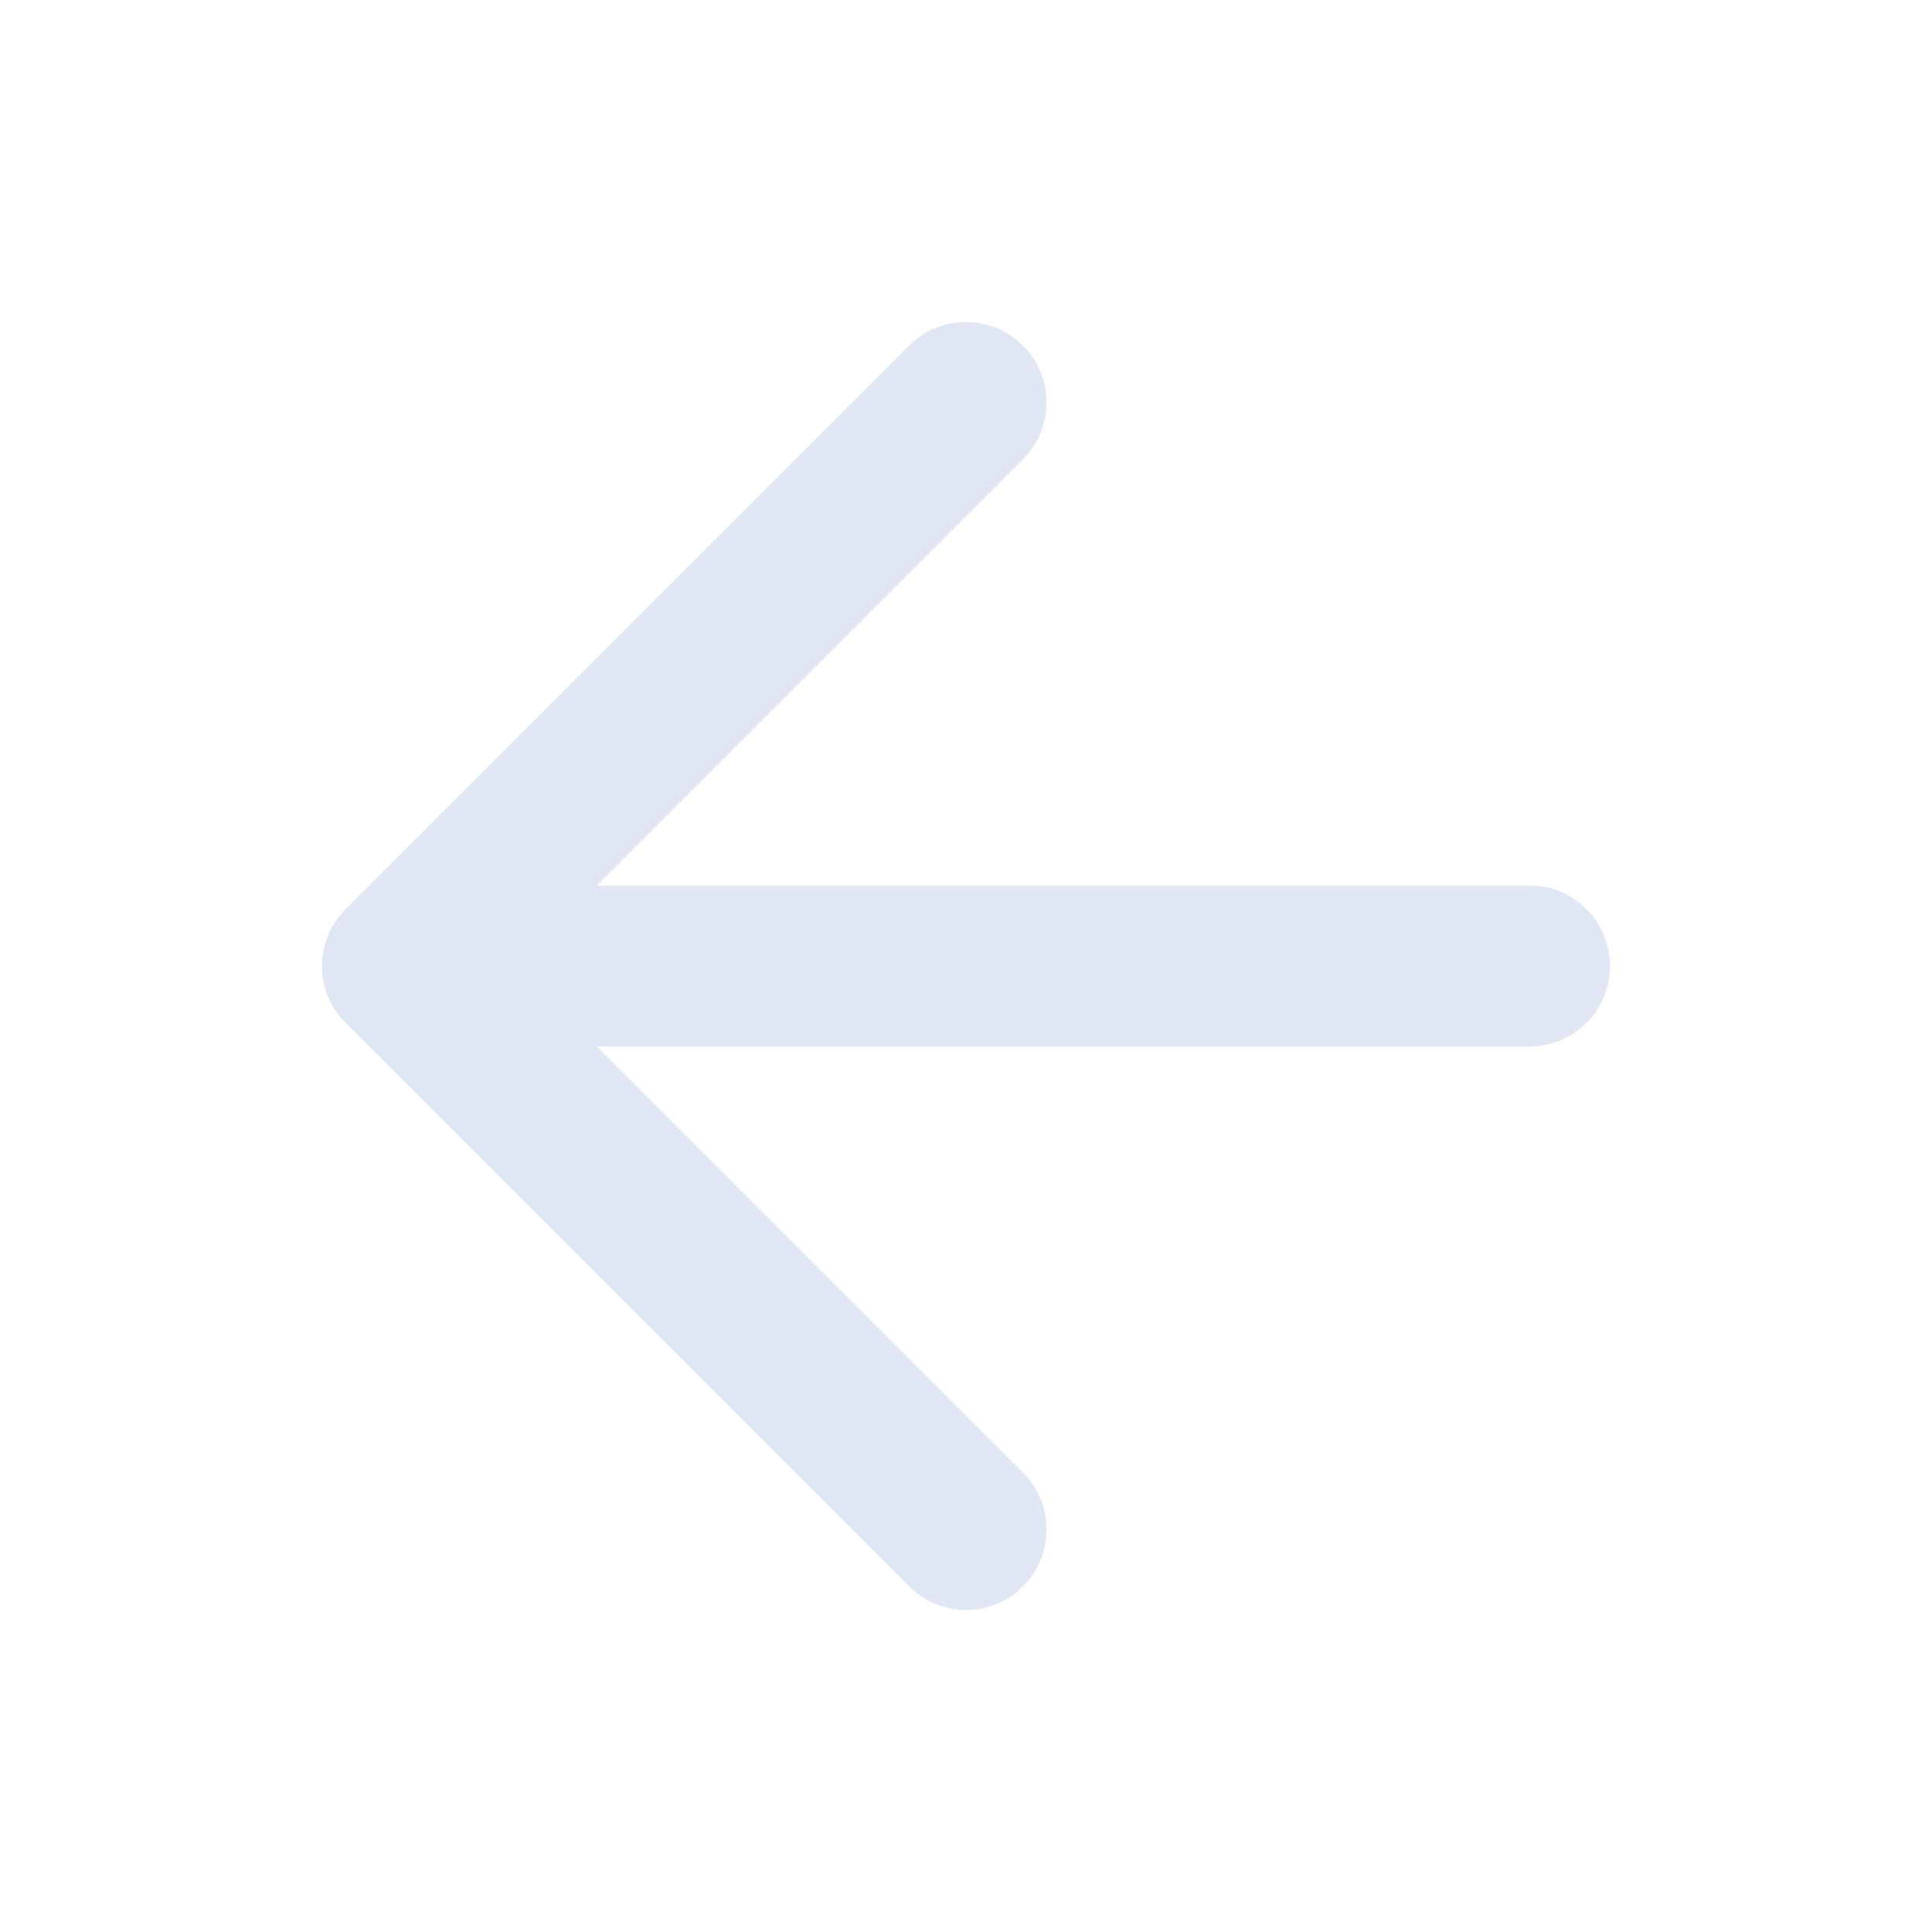
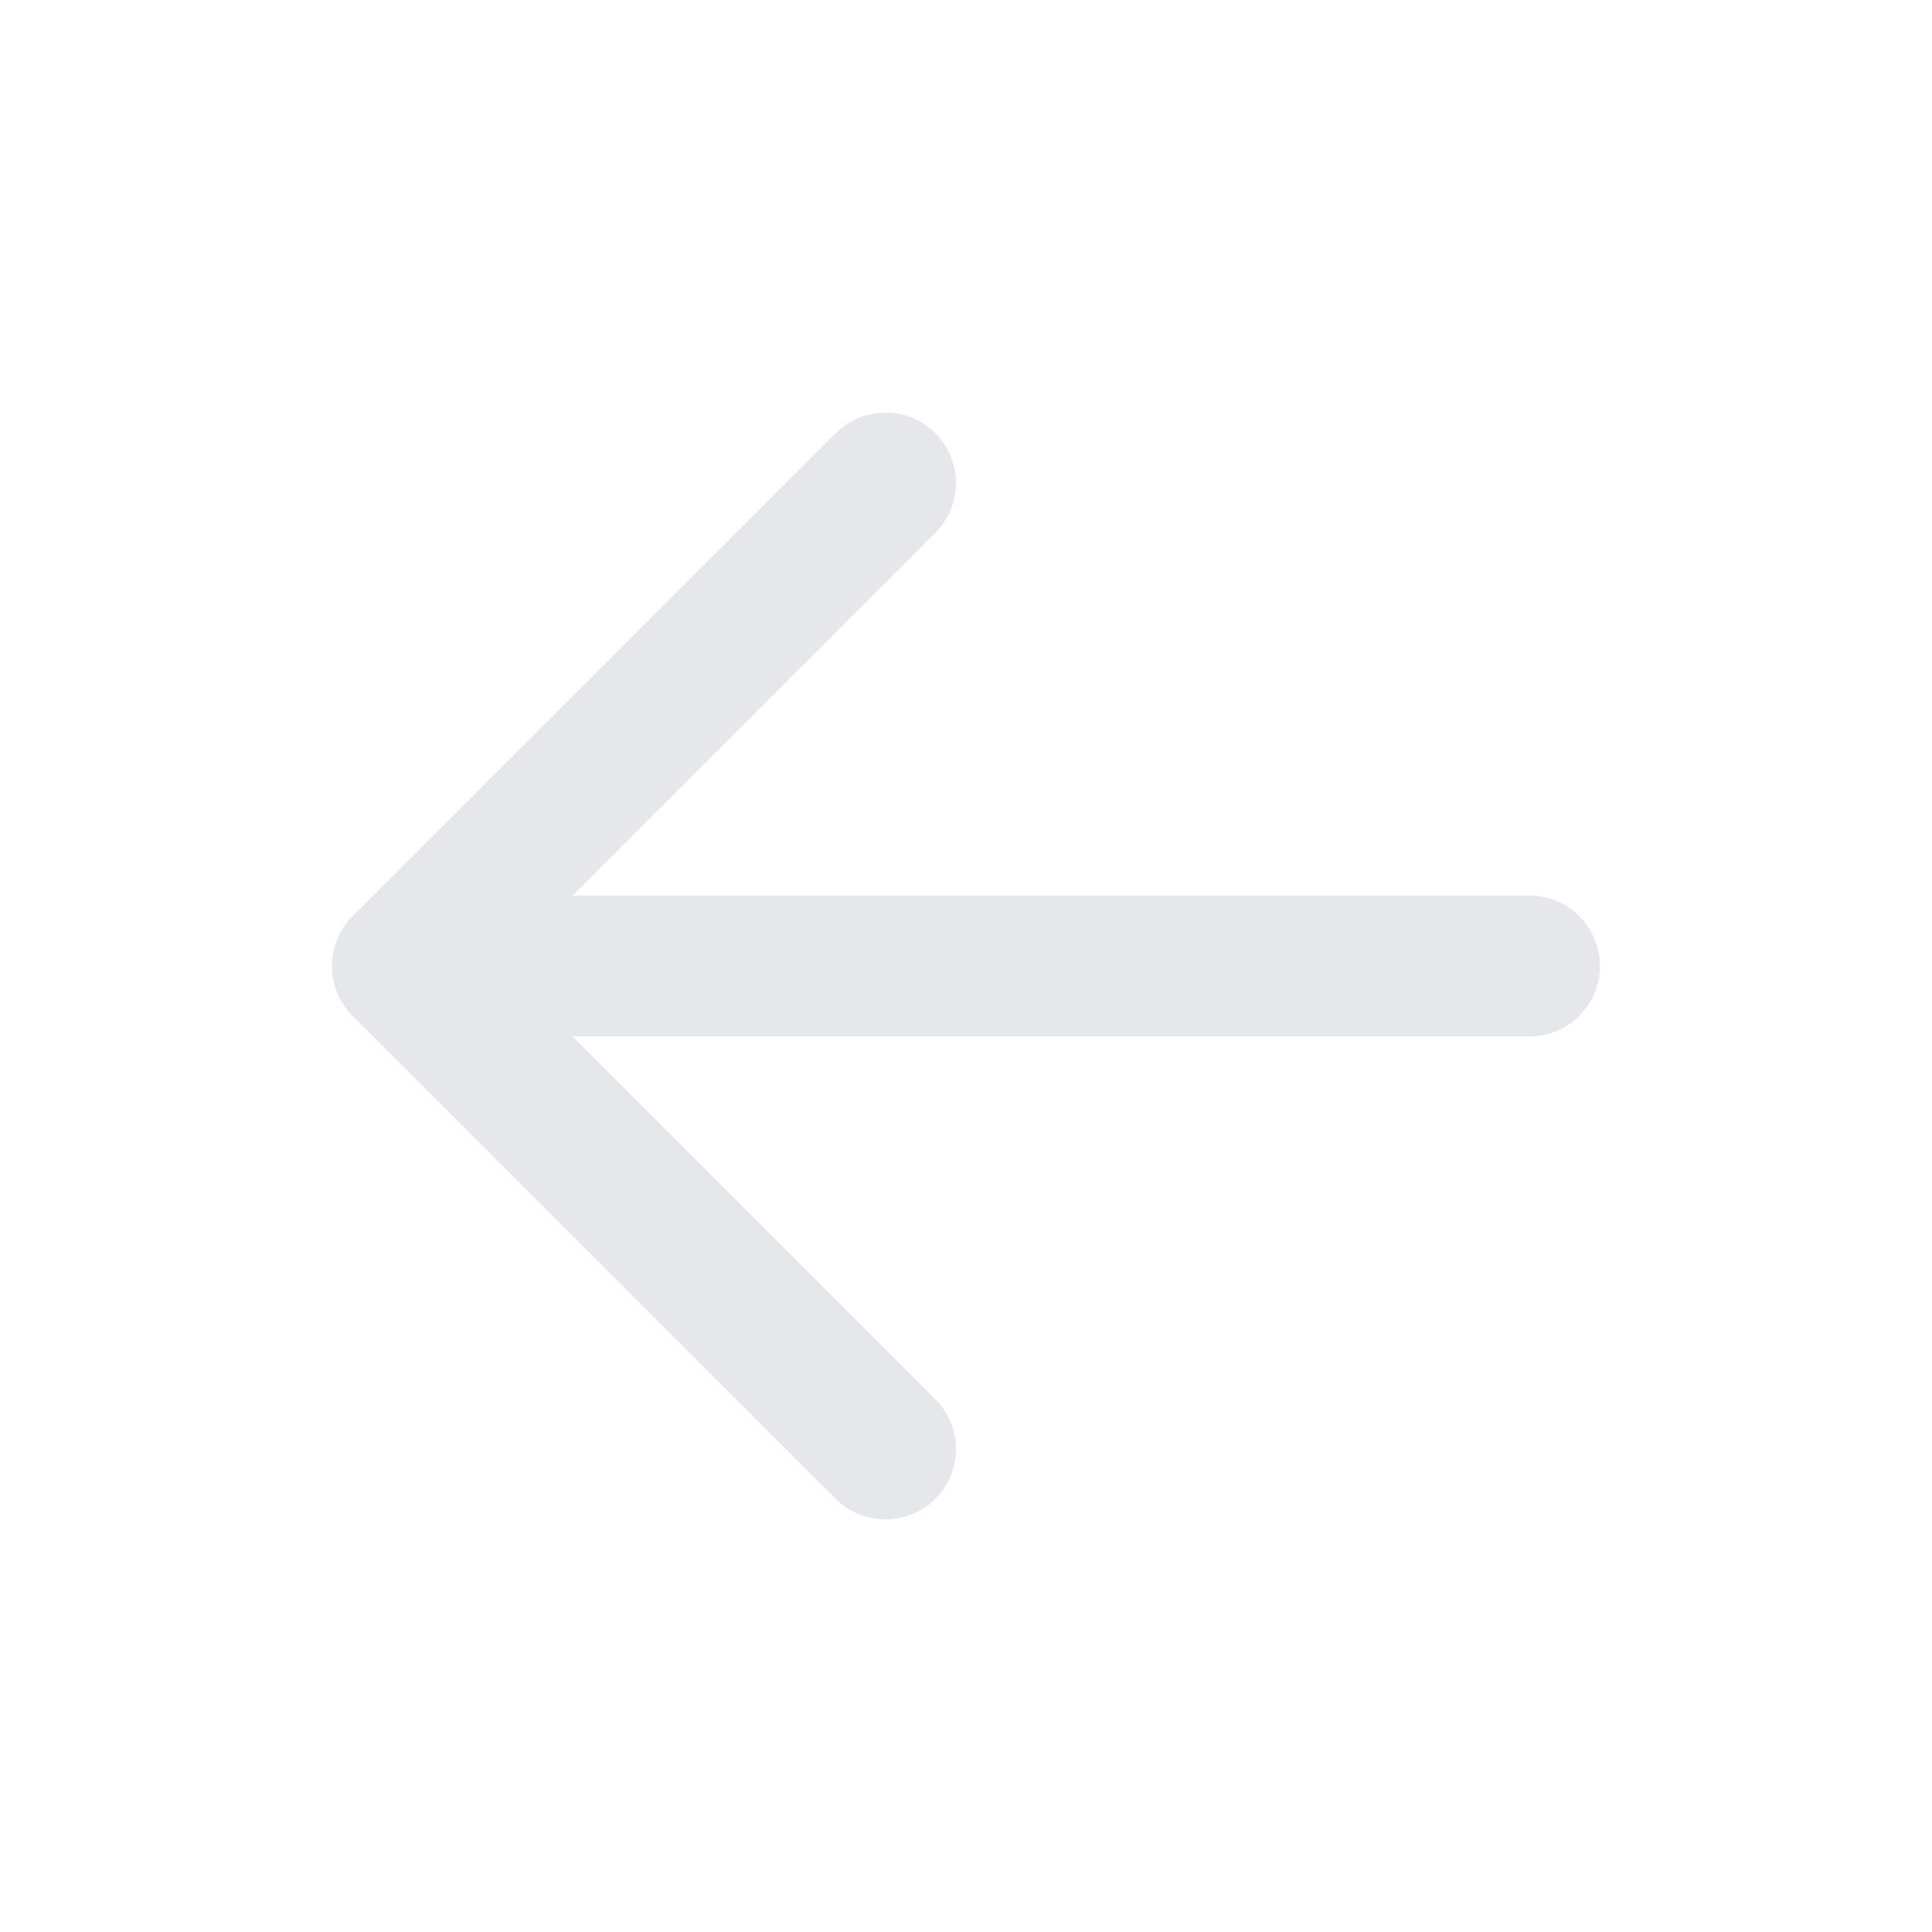
- <svg xmlns="http://www.w3.org/2000/svg" width="24" height="24" viewBox="0 0 24 24" fill="none">
-   <path d="M12.707 5.707C13.098 5.317 13.098 4.683 12.707 4.293C12.317 3.902 11.683 3.902 11.293 4.293L4.293 11.293C3.902 11.683 3.902 12.317 4.293 12.707L11.293 19.707C11.683 20.098 12.317 20.098 12.707 19.707C13.098 19.317 13.098 18.683 12.707 18.293L7.414 13H19C19.552 13 20 12.552 20 12C20 11.448 19.552 11 19 11H7.414L12.707 5.707Z" fill="#E1E6F5" />
+ <svg xmlns="http://www.w3.org/2000/svg" width="24" height="24" viewBox="0 0 24 24" fill="none" stroke="#e5e7eb" stroke-width="1.75" stroke-linecap="round" stroke-linejoin="round">
+   <line x1="19" y1="12" x2="5" y2="12" />
+   <polyline points="11 18 5 12 11 6" />
</svg>
